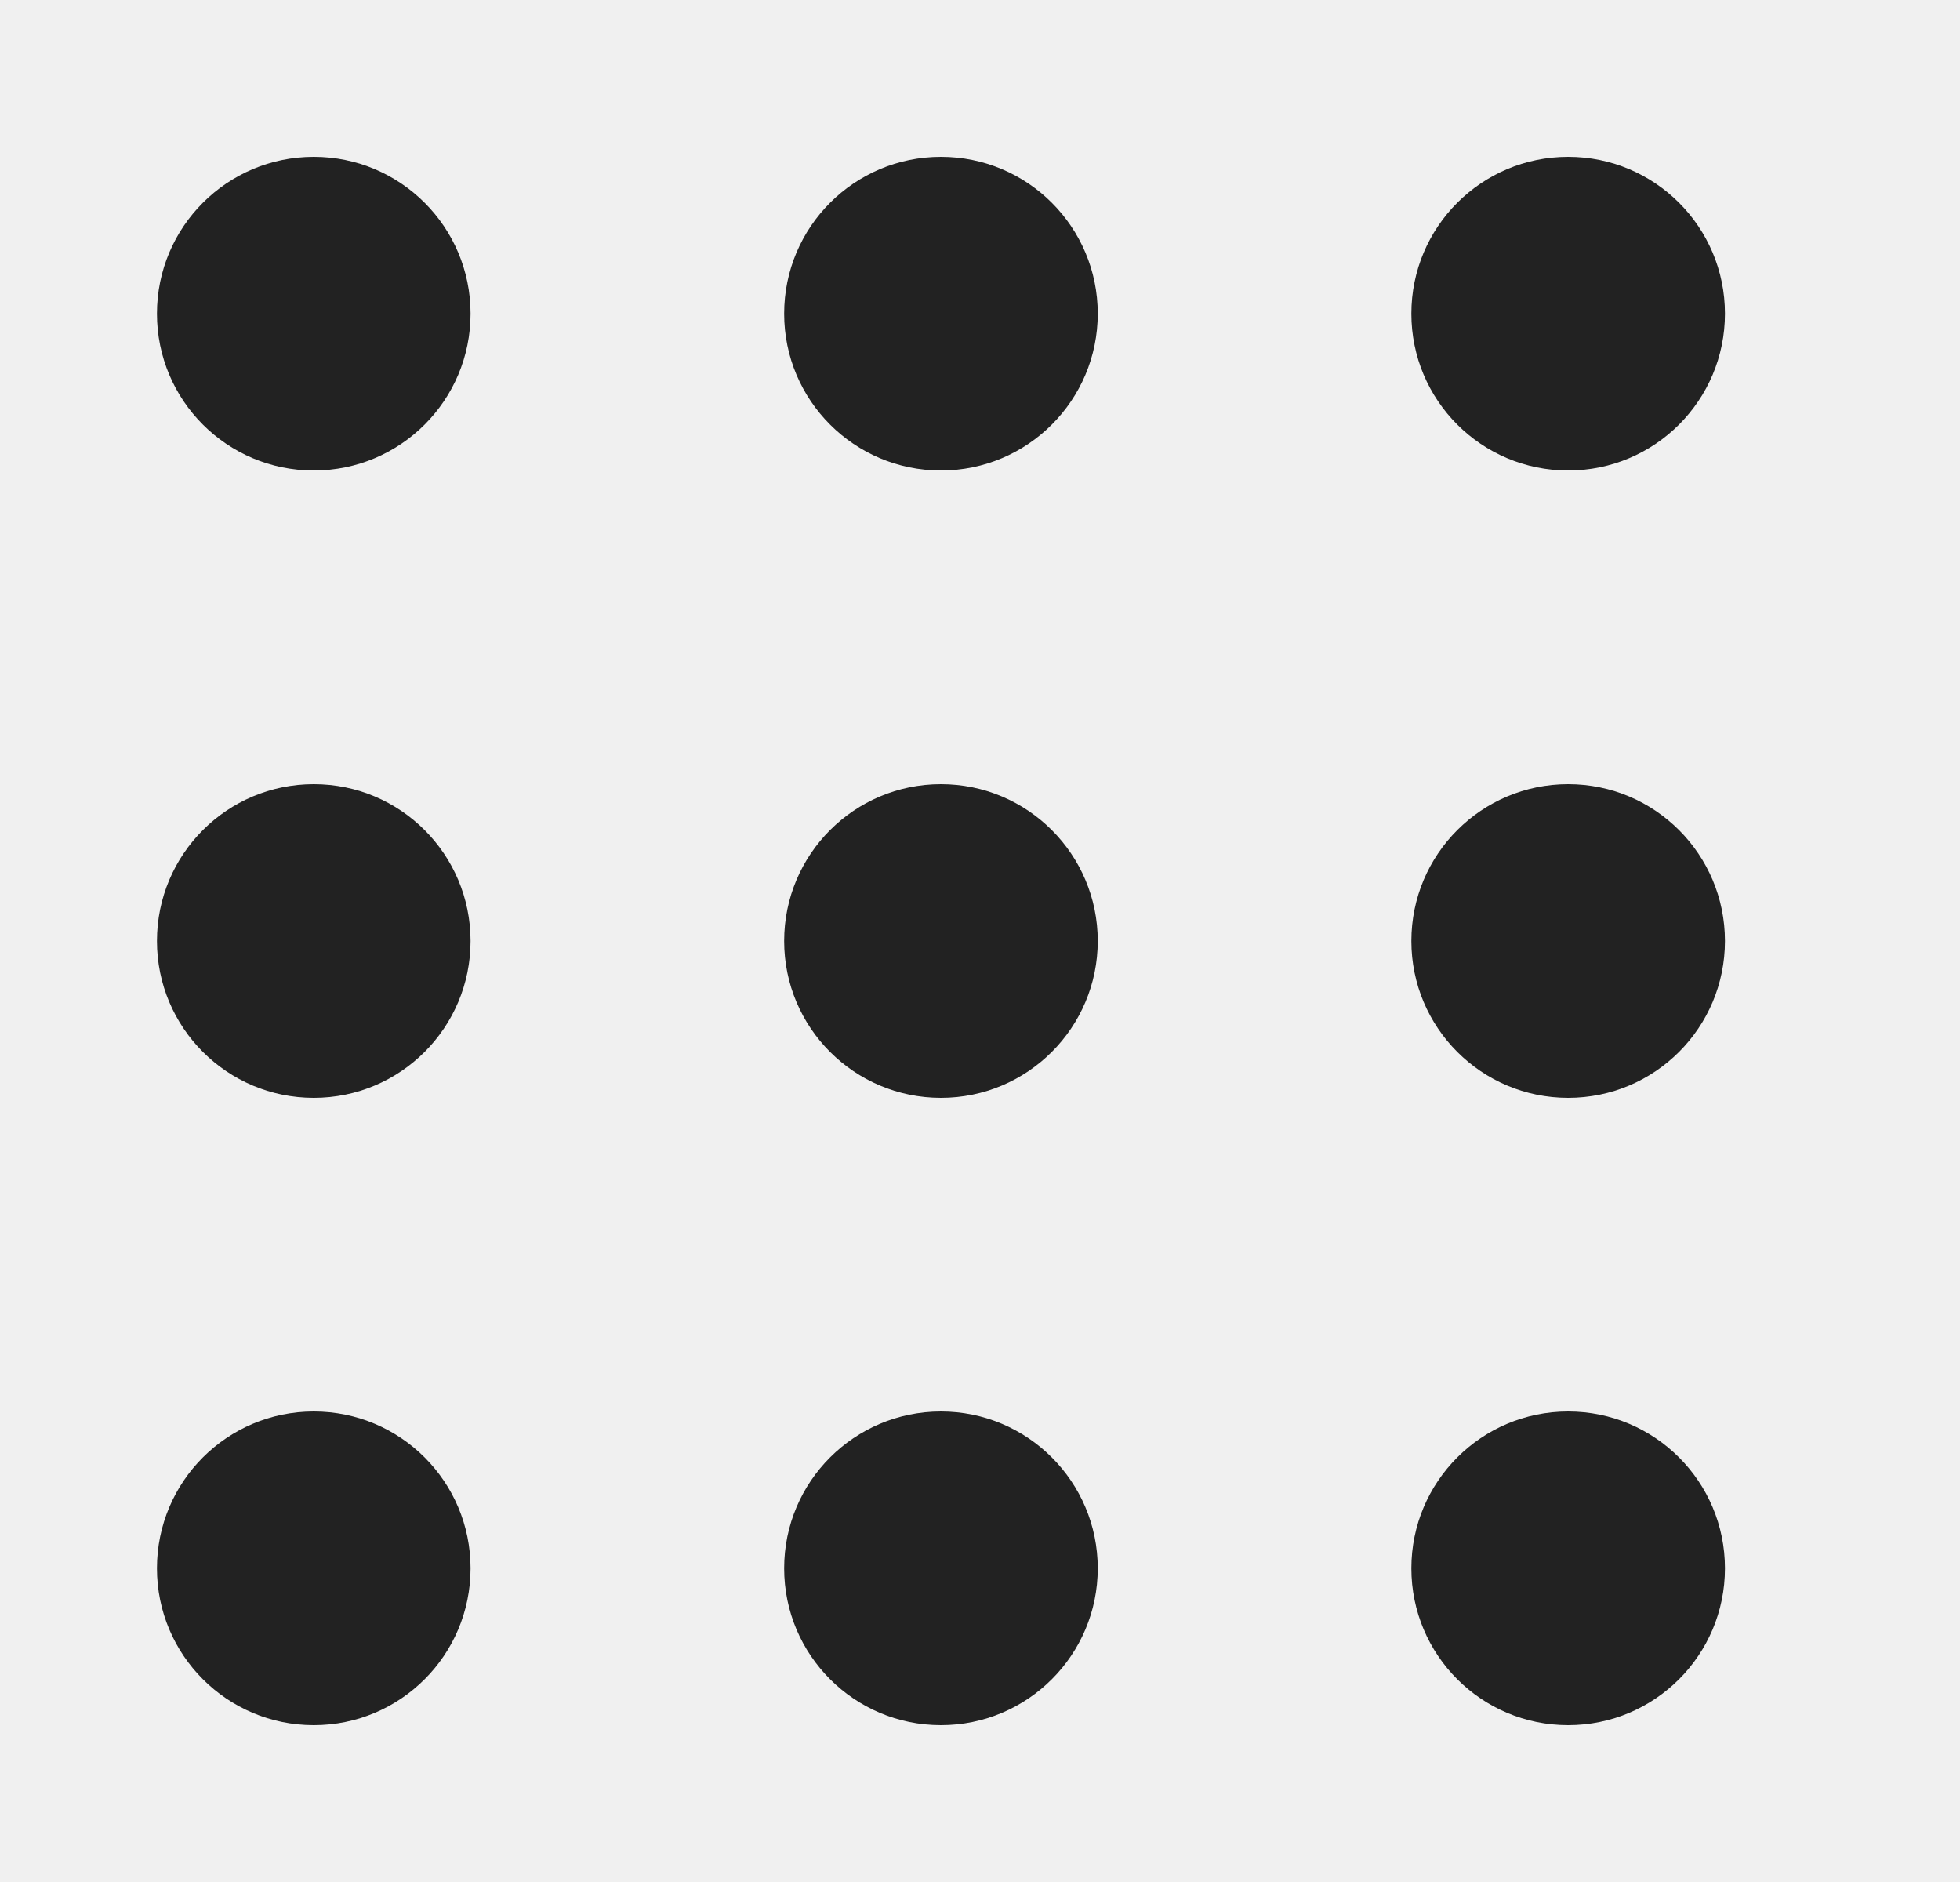
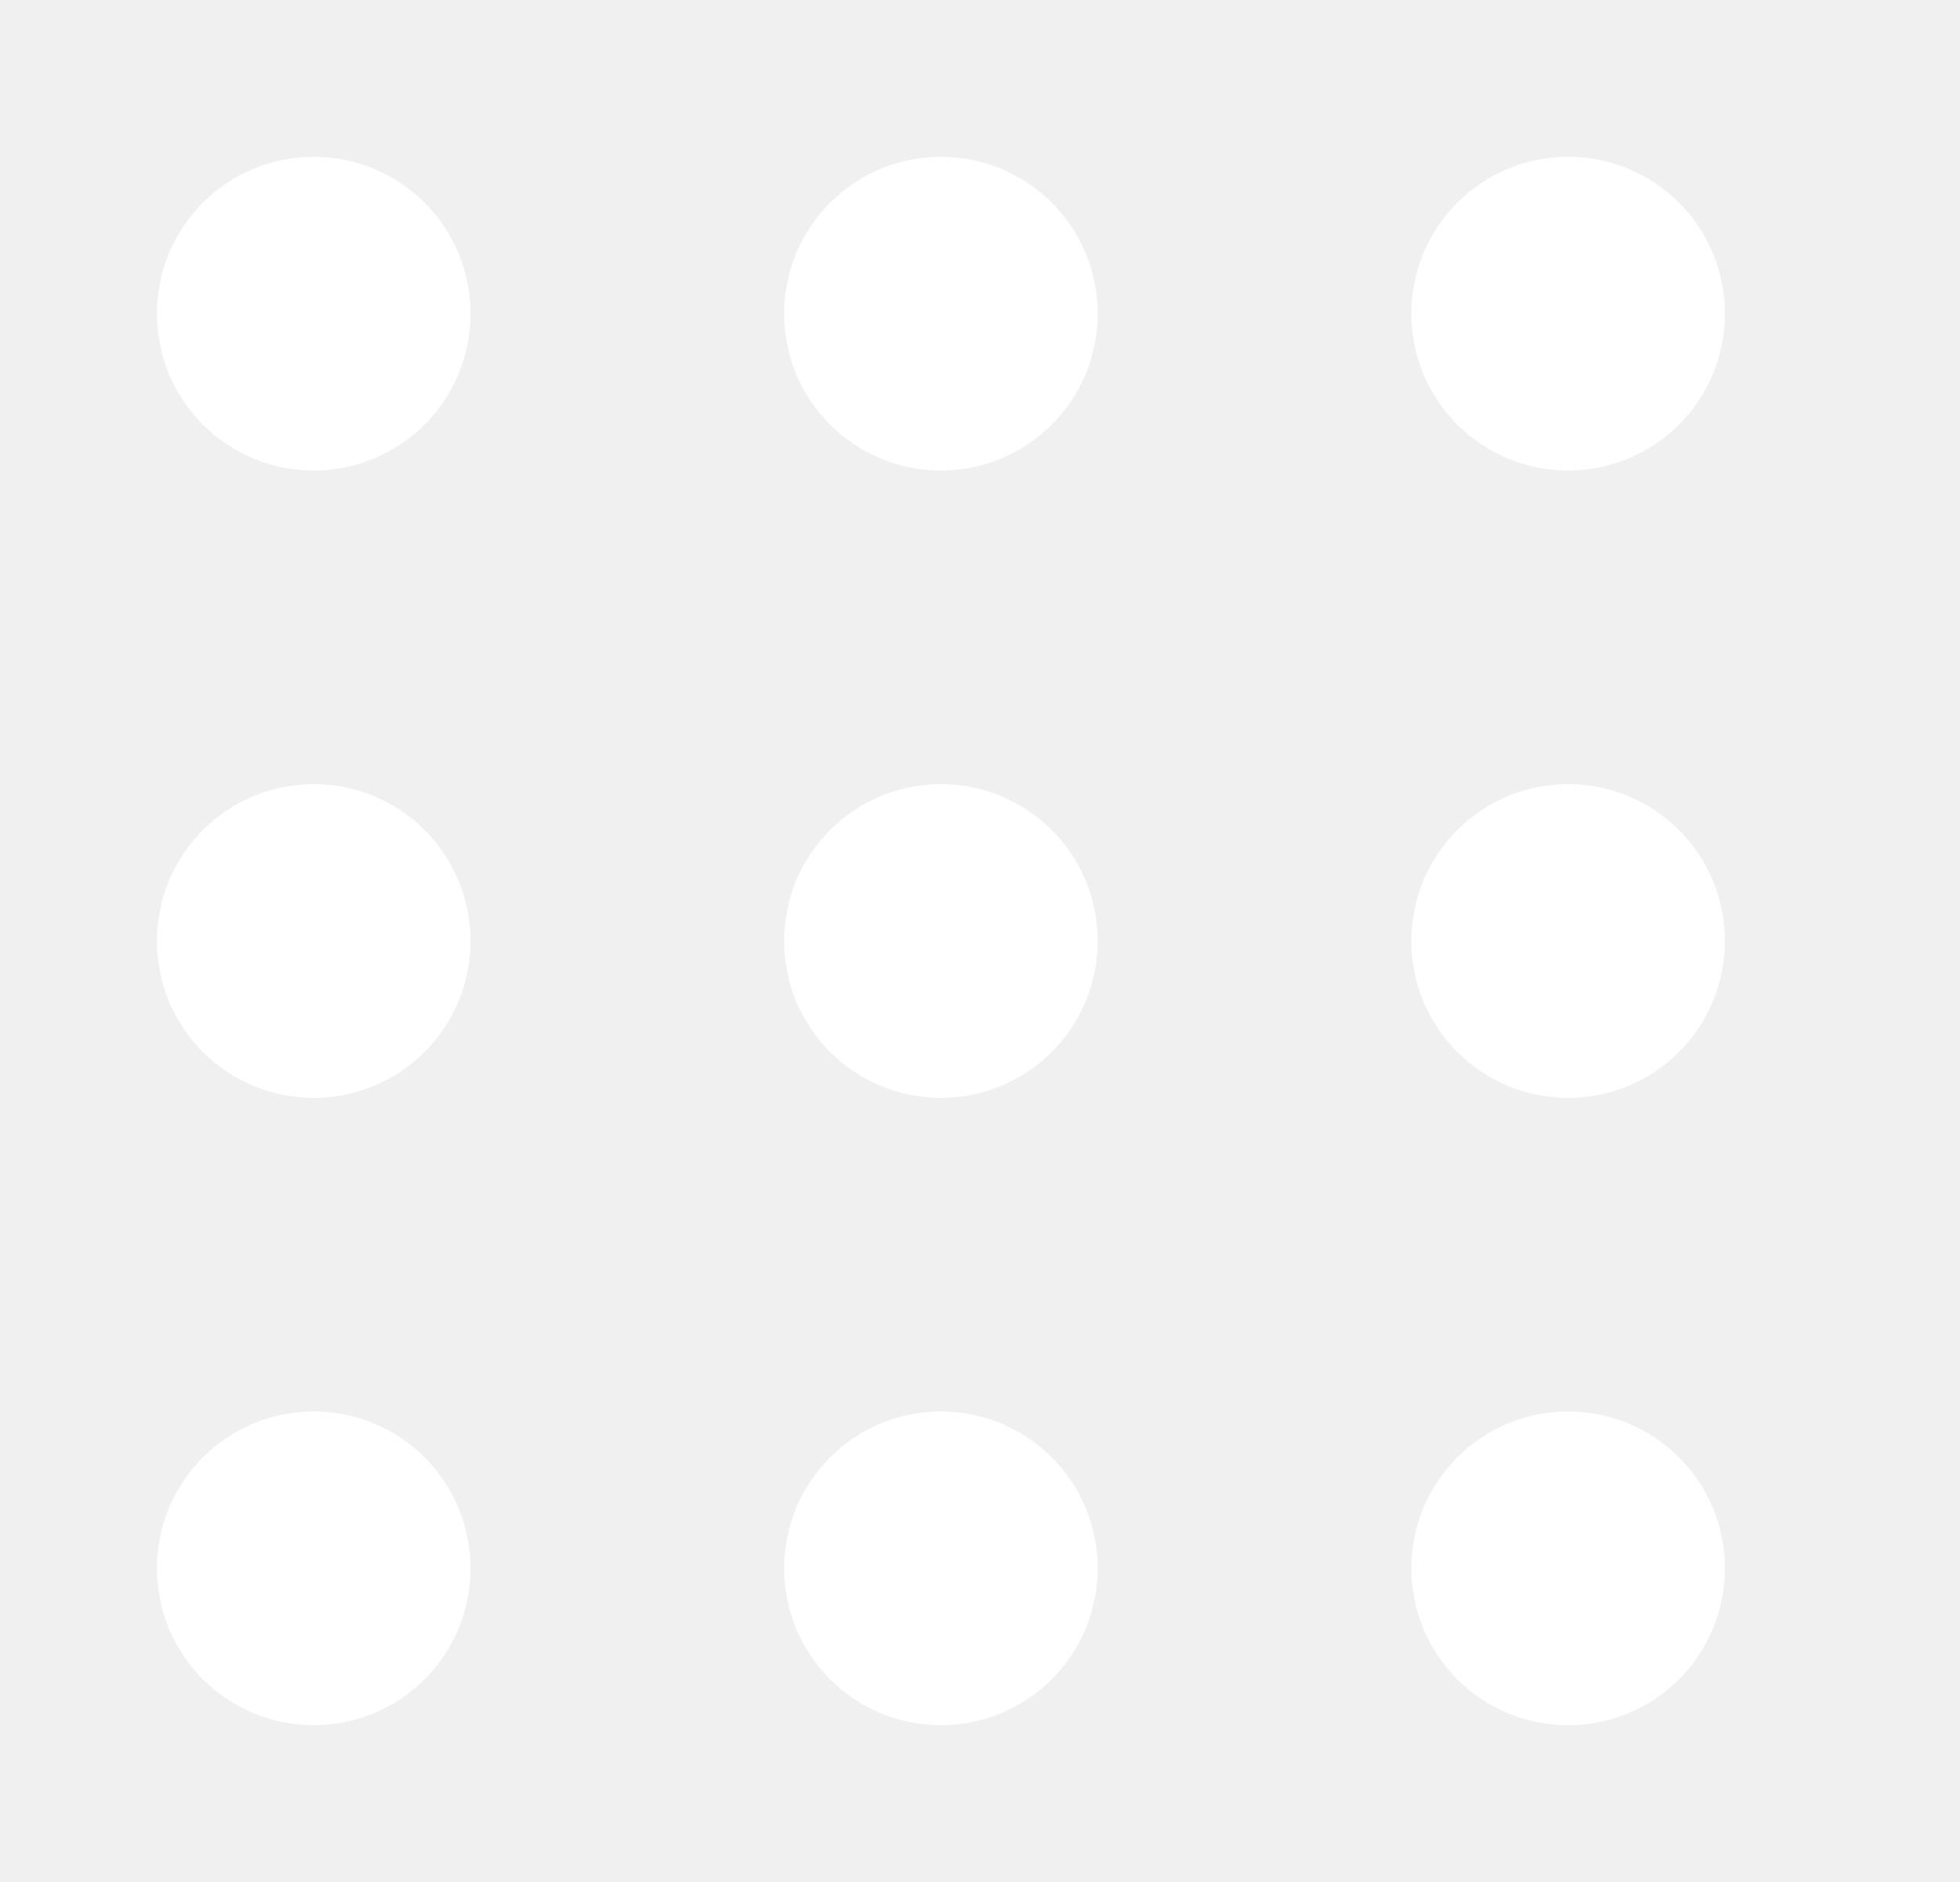
<svg xmlns="http://www.w3.org/2000/svg" width="25" height="24" fill="none" viewBox="0 0 25 24">
-   <path fill="#222" fill-rule="evenodd" d="M18.002 4c0 1.105.895 2 2 2s2-.895 2-2-.895-2-2-2-2 .895-2 2zm2 10c-1.105 0-2-.895-2-2s.895-2 2-2 2 .895 2 2-.895 2-2 2zm0 8c-1.105 0-2-.895-2-2s.895-2 2-2 2 .895 2 2-.895 2-2 2zm-8 0c-1.105 0-2-.895-2-2s.895-2 2-2c1.104 0 2 .895 2 2s-.896 2-2 2zm-2-10c0 1.105.895 2 2 2 1.104 0 2-.895 2-2s-.896-2-2-2c-1.105 0-2 .895-2 2zm2-6c-1.105 0-2-.895-2-2s.895-2 2-2c1.104 0 2 .895 2 2s-.896 2-2 2zm-10 14c0 1.105.895 2 2 2s2-.895 2-2-.895-2-2-2-2 .895-2 2zm2-6c-1.105 0-2-.895-2-2s.895-2 2-2 2 .895 2 2-.895 2-2 2zm-2-10c0 1.105.895 2 2 2s2-.895 2-2-.895-2-2-2-2 .895-2 2z" clip-rule="evenodd" />
+   <path fill="#fff" fill-rule="evenodd" d="M18.002 4c0 1.105.895 2 2 2s2-.895 2-2-.895-2-2-2-2 .895-2 2zm2 10c-1.105 0-2-.895-2-2s.895-2 2-2 2 .895 2 2-.895 2-2 2zm0 8c-1.105 0-2-.895-2-2s.895-2 2-2 2 .895 2 2-.895 2-2 2zm-8 0c-1.105 0-2-.895-2-2s.895-2 2-2c1.104 0 2 .895 2 2s-.896 2-2 2zm-2-10c0 1.105.895 2 2 2 1.104 0 2-.895 2-2s-.896-2-2-2c-1.105 0-2 .895-2 2zm2-6c-1.105 0-2-.895-2-2s.895-2 2-2c1.104 0 2 .895 2 2s-.896 2-2 2zm-10 14c0 1.105.895 2 2 2s2-.895 2-2-.895-2-2-2-2 .895-2 2zm2-6c-1.105 0-2-.895-2-2s.895-2 2-2 2 .895 2 2-.895 2-2 2zm-2-10c0 1.105.895 2 2 2s2-.895 2-2-.895-2-2-2-2 .895-2 2z" clip-rule="evenodd" />
</svg>
